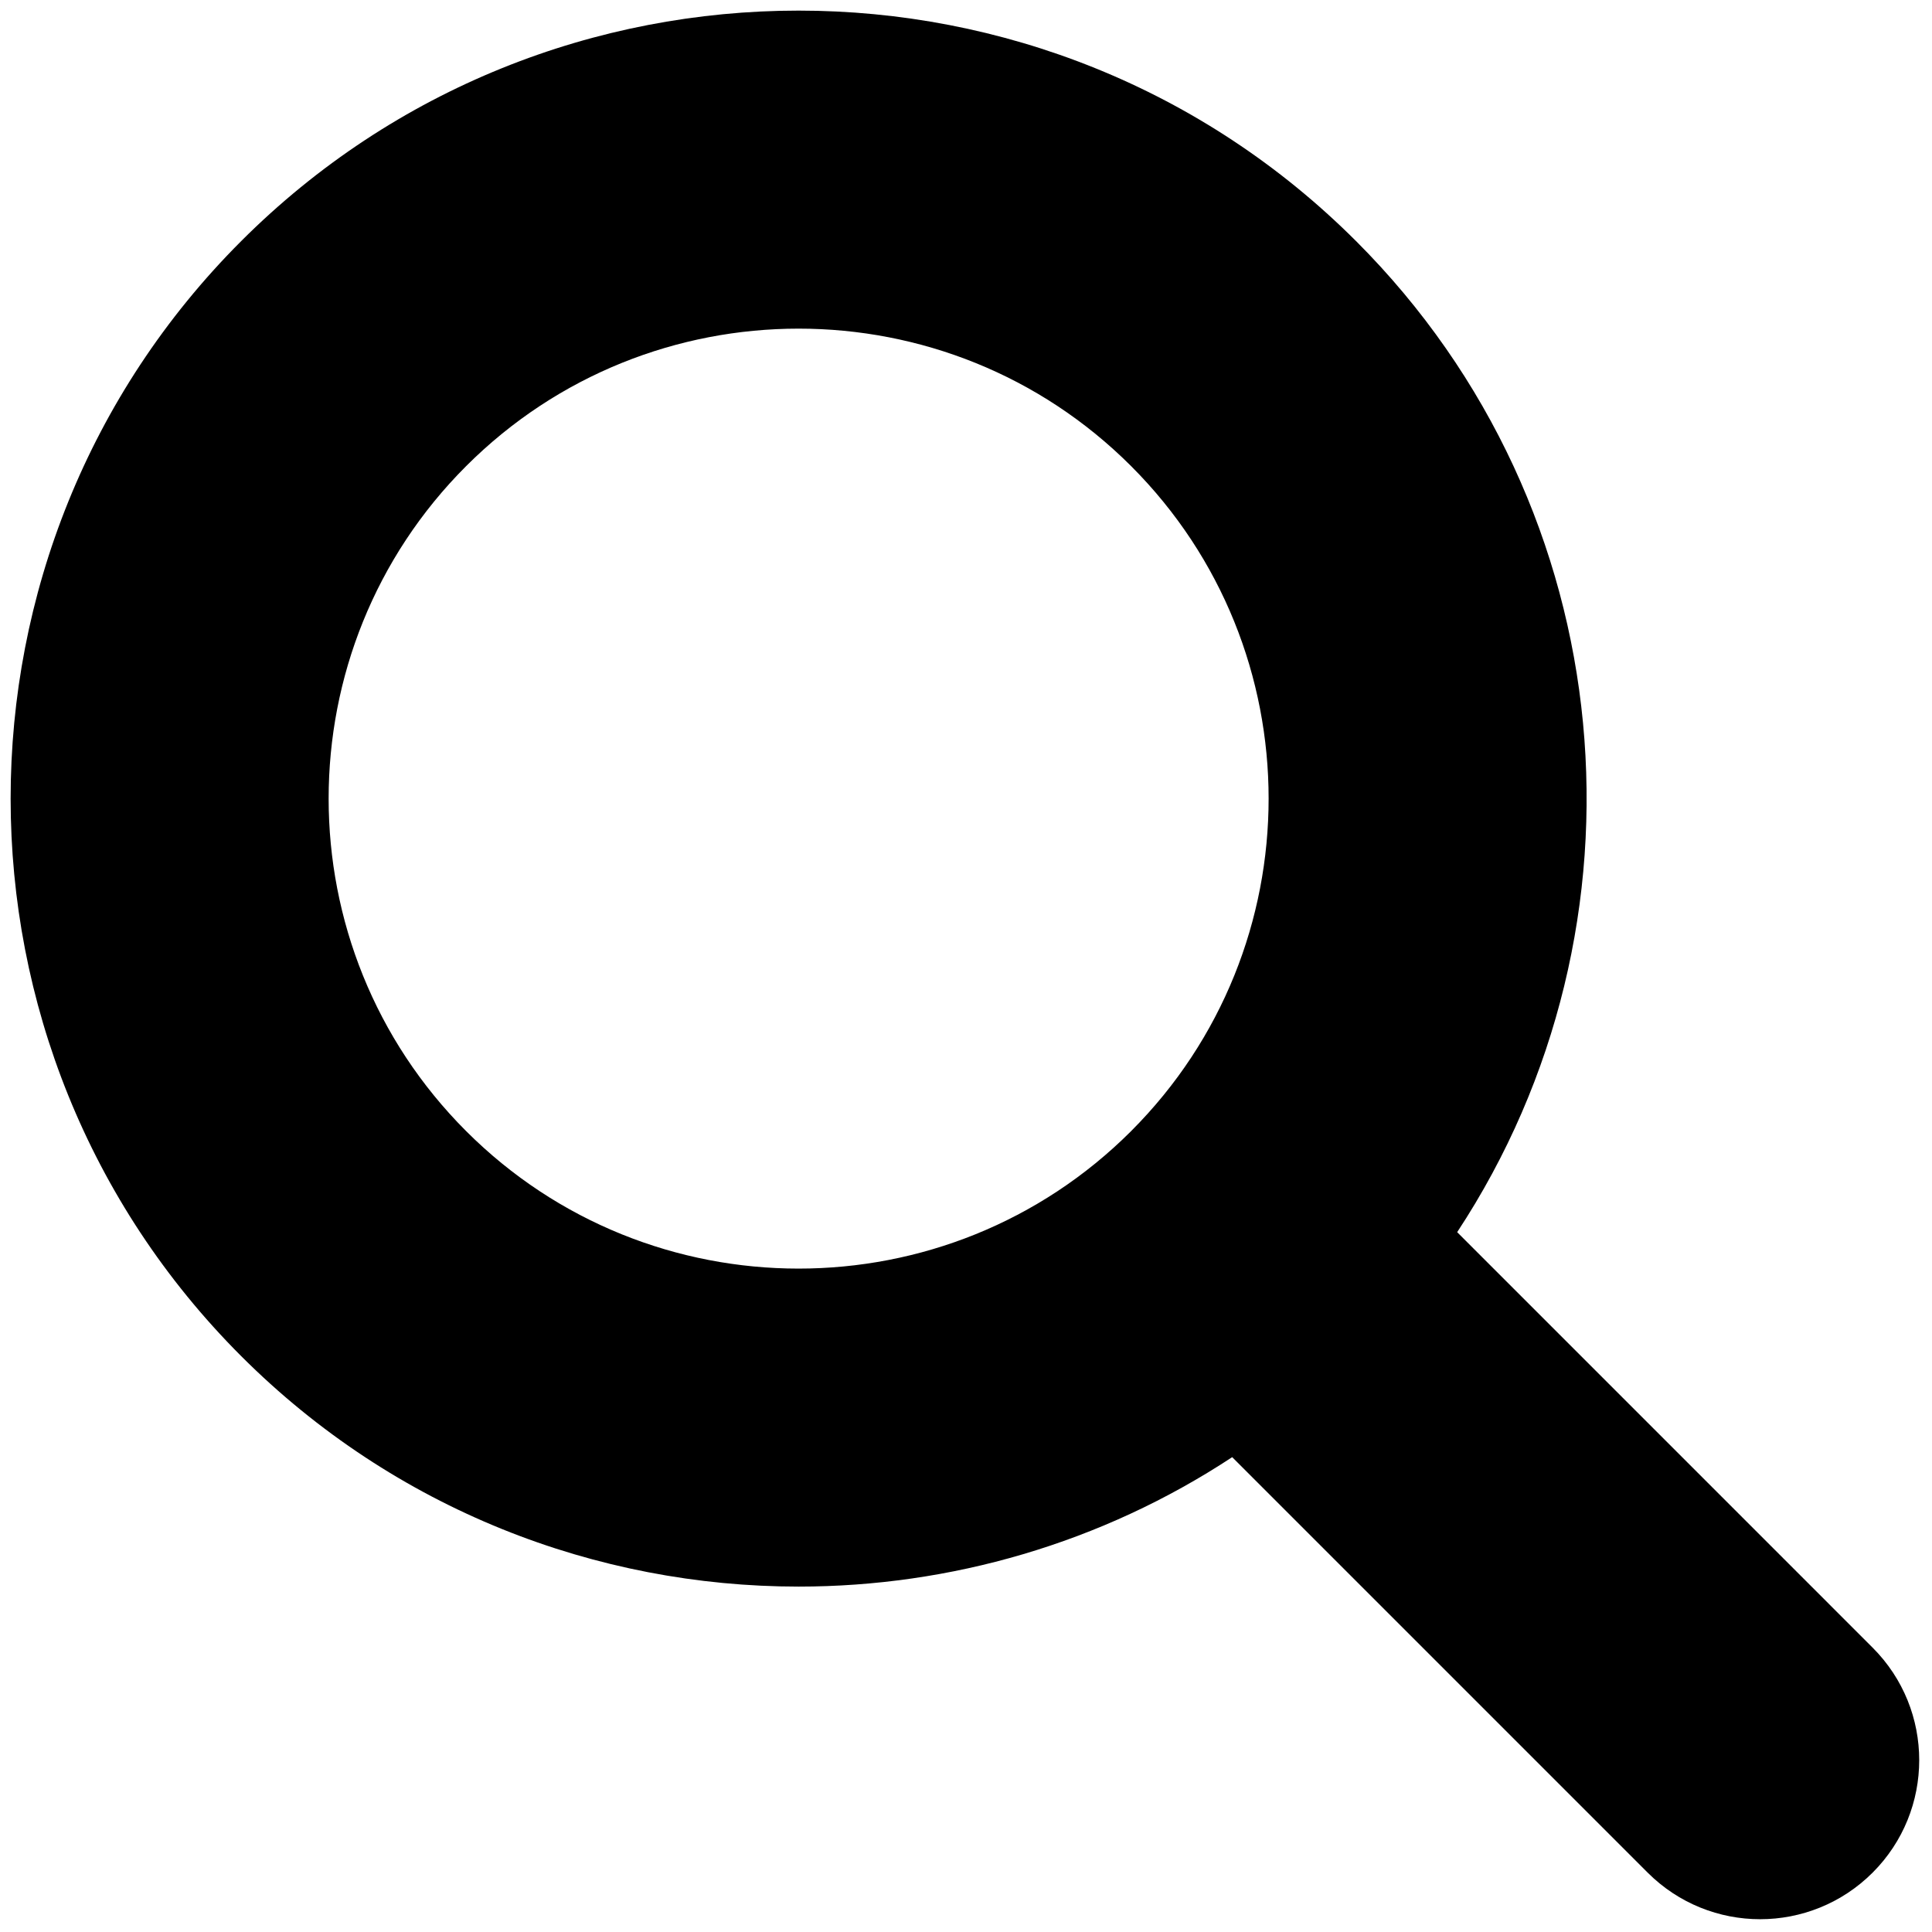
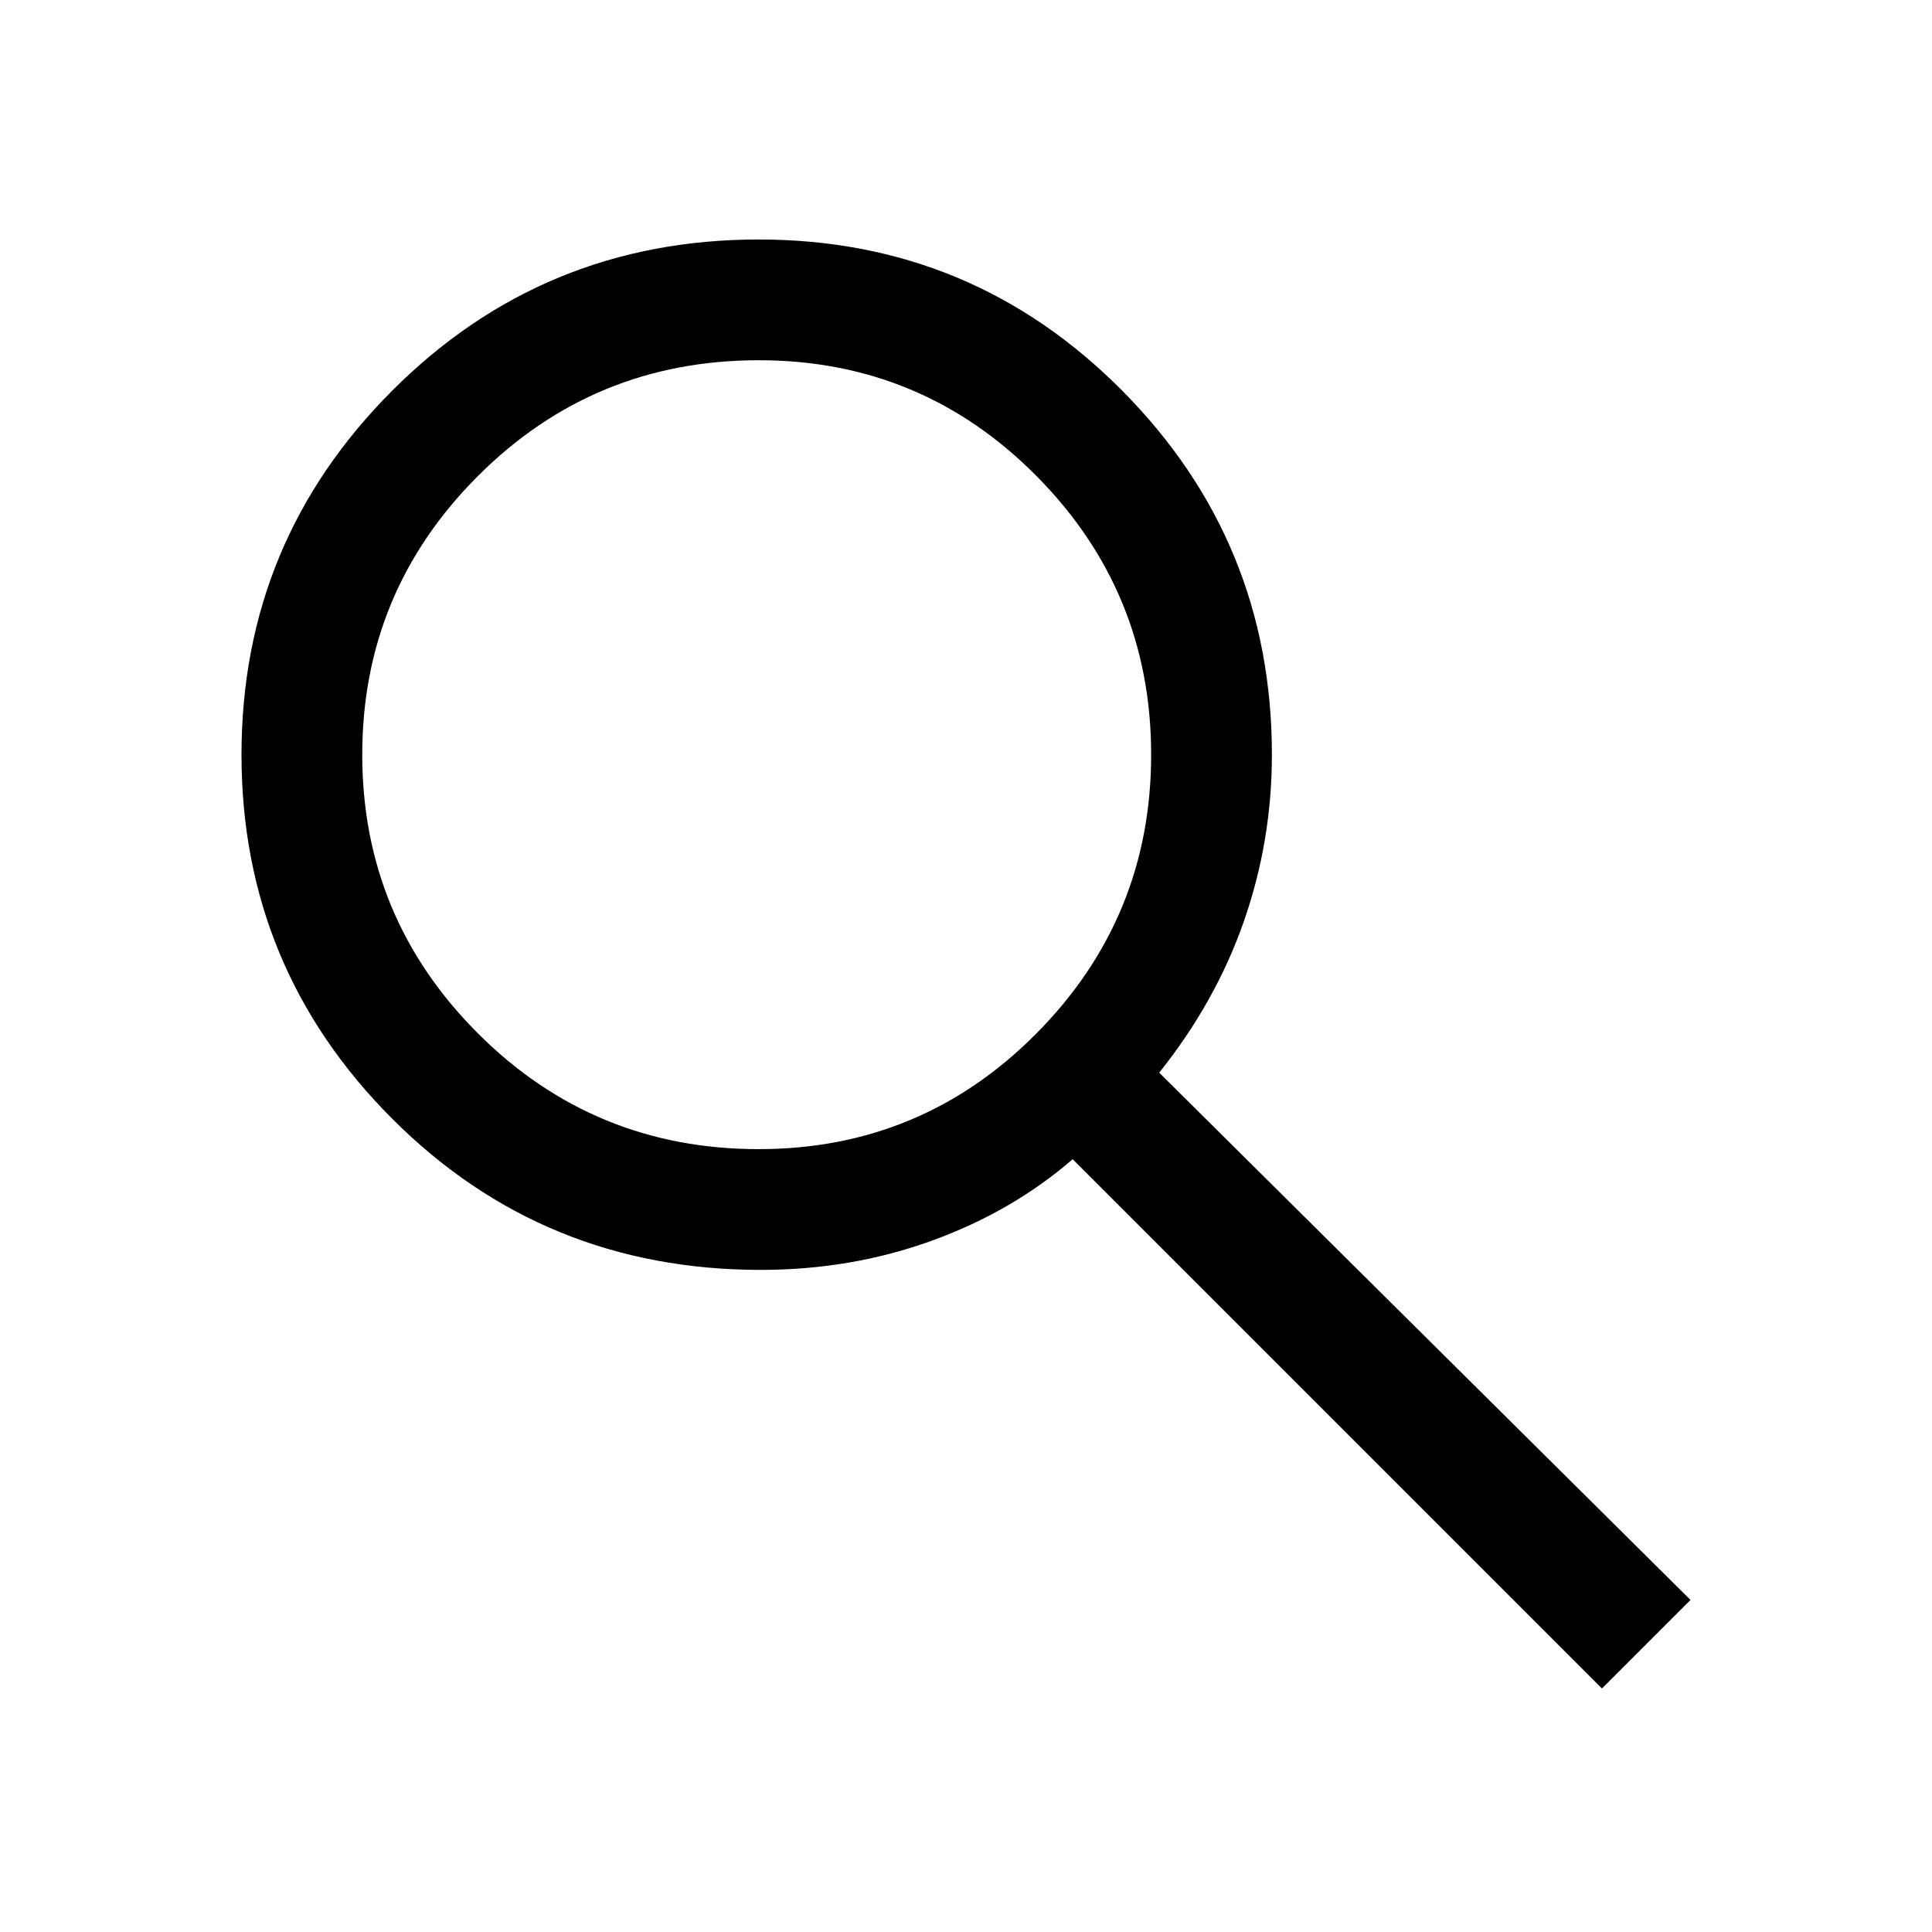
- <svg xmlns="http://www.w3.org/2000/svg" version="1.1" width="256" height="256" viewBox="0 0 256 256" xml:space="preserve">
-   <defs>
- </defs>
-   <g style="stroke: none; stroke-width: 0; stroke-dasharray: none; stroke-linecap: butt; stroke-linejoin: miter; stroke-miterlimit: 10; fill: none; fill-rule: nonzero; opacity: 1;" transform="translate(1.406593 1.406593) scale(2.81 2.81)">
-     <path d="M 87.803 77.194 L 68.212 57.602 c 9.5 -14.422 7.912 -34.054 -4.766 -46.732 c 0 0 -0.001 0 -0.001 0 c -14.495 -14.493 -38.08 -14.494 -52.574 0 c -14.494 14.495 -14.494 38.079 0 52.575 c 7.248 7.247 16.767 10.87 26.287 10.87 c 7.134 0 14.267 -2.035 20.445 -6.104 l 19.591 19.591 C 78.659 89.267 80.579 90 82.498 90 s 3.84 -0.733 5.305 -2.197 C 90.732 84.873 90.732 80.124 87.803 77.194 z M 21.48 52.837 c -8.645 -8.646 -8.645 -22.713 0 -31.358 c 4.323 -4.322 10 -6.483 15.679 -6.483 c 5.678 0 11.356 2.161 15.678 6.483 c 8.644 8.644 8.645 22.707 0.005 31.352 c -0.002 0.002 -0.004 0.003 -0.005 0.005 c -0.002 0.002 -0.003 0.003 -0.004 0.005 C 44.184 61.481 30.123 61.48 21.48 52.837 z" style="stroke: none; stroke-width: 1; stroke-dasharray: none; stroke-linecap: butt; stroke-linejoin: miter; stroke-miterlimit: 10; fill: rgb(0,0,0); fill-rule: nonzero; opacity: 1;" transform=" matrix(1 0 0 1 0 0) " stroke-linecap="round" />
-   </g>
+ <svg xmlns="http://www.w3.org/2000/svg" height="48" width="48">
+   <path d="M39.8 41.95 26.65 28.8q-1.5 1.3-3.5 2.025-2 .725-4.25.725-5.4 0-9.15-3.75T6 18.75q0-5.3 3.75-9.05 3.75-3.75 9.1-3.75 5.3 0 9.025 3.75 3.725 3.75 3.725 9.05 0 2.15-.7 4.15-.7 2-2.1 3.75L42 39.75Zm-20.95-13.4q4.05 0 6.9-2.875Q28.6 22.8 28.6 18.75t-2.85-6.925Q22.9 8.95 18.85 8.95q-4.1 0-6.975 2.875T9 18.75q0 4.05 2.875 6.925t6.975 2.875Z" />
</svg>
